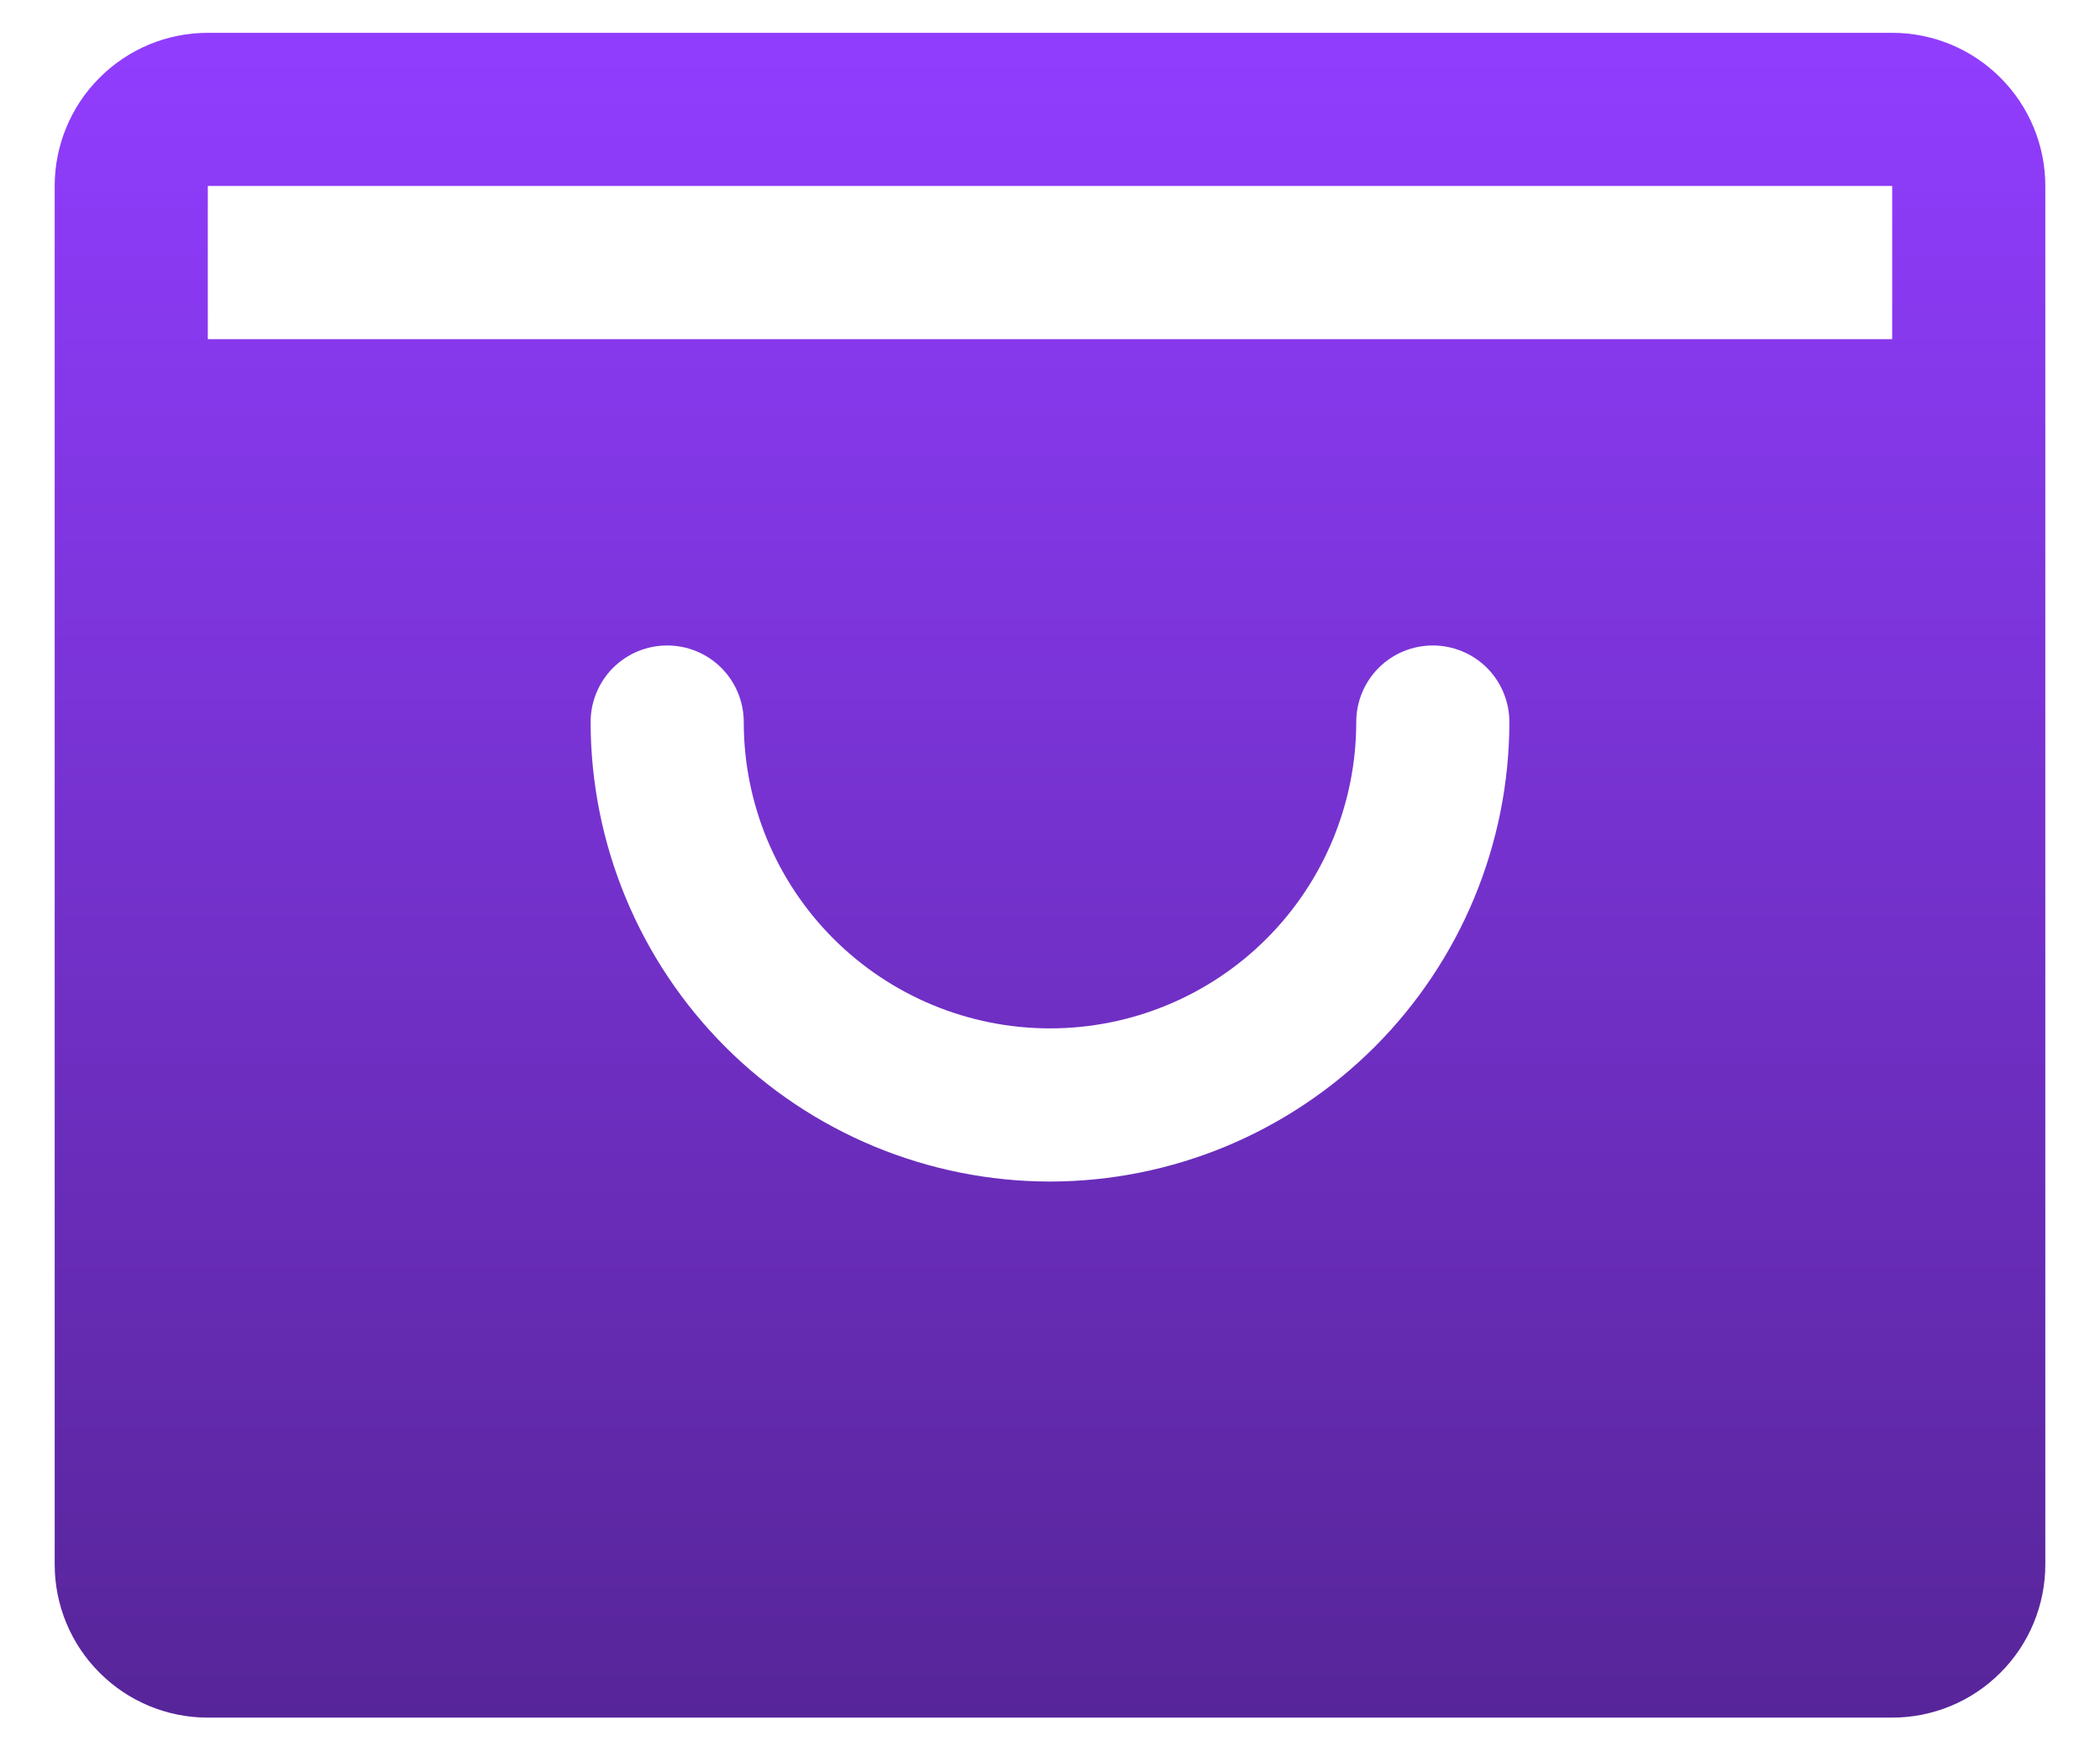
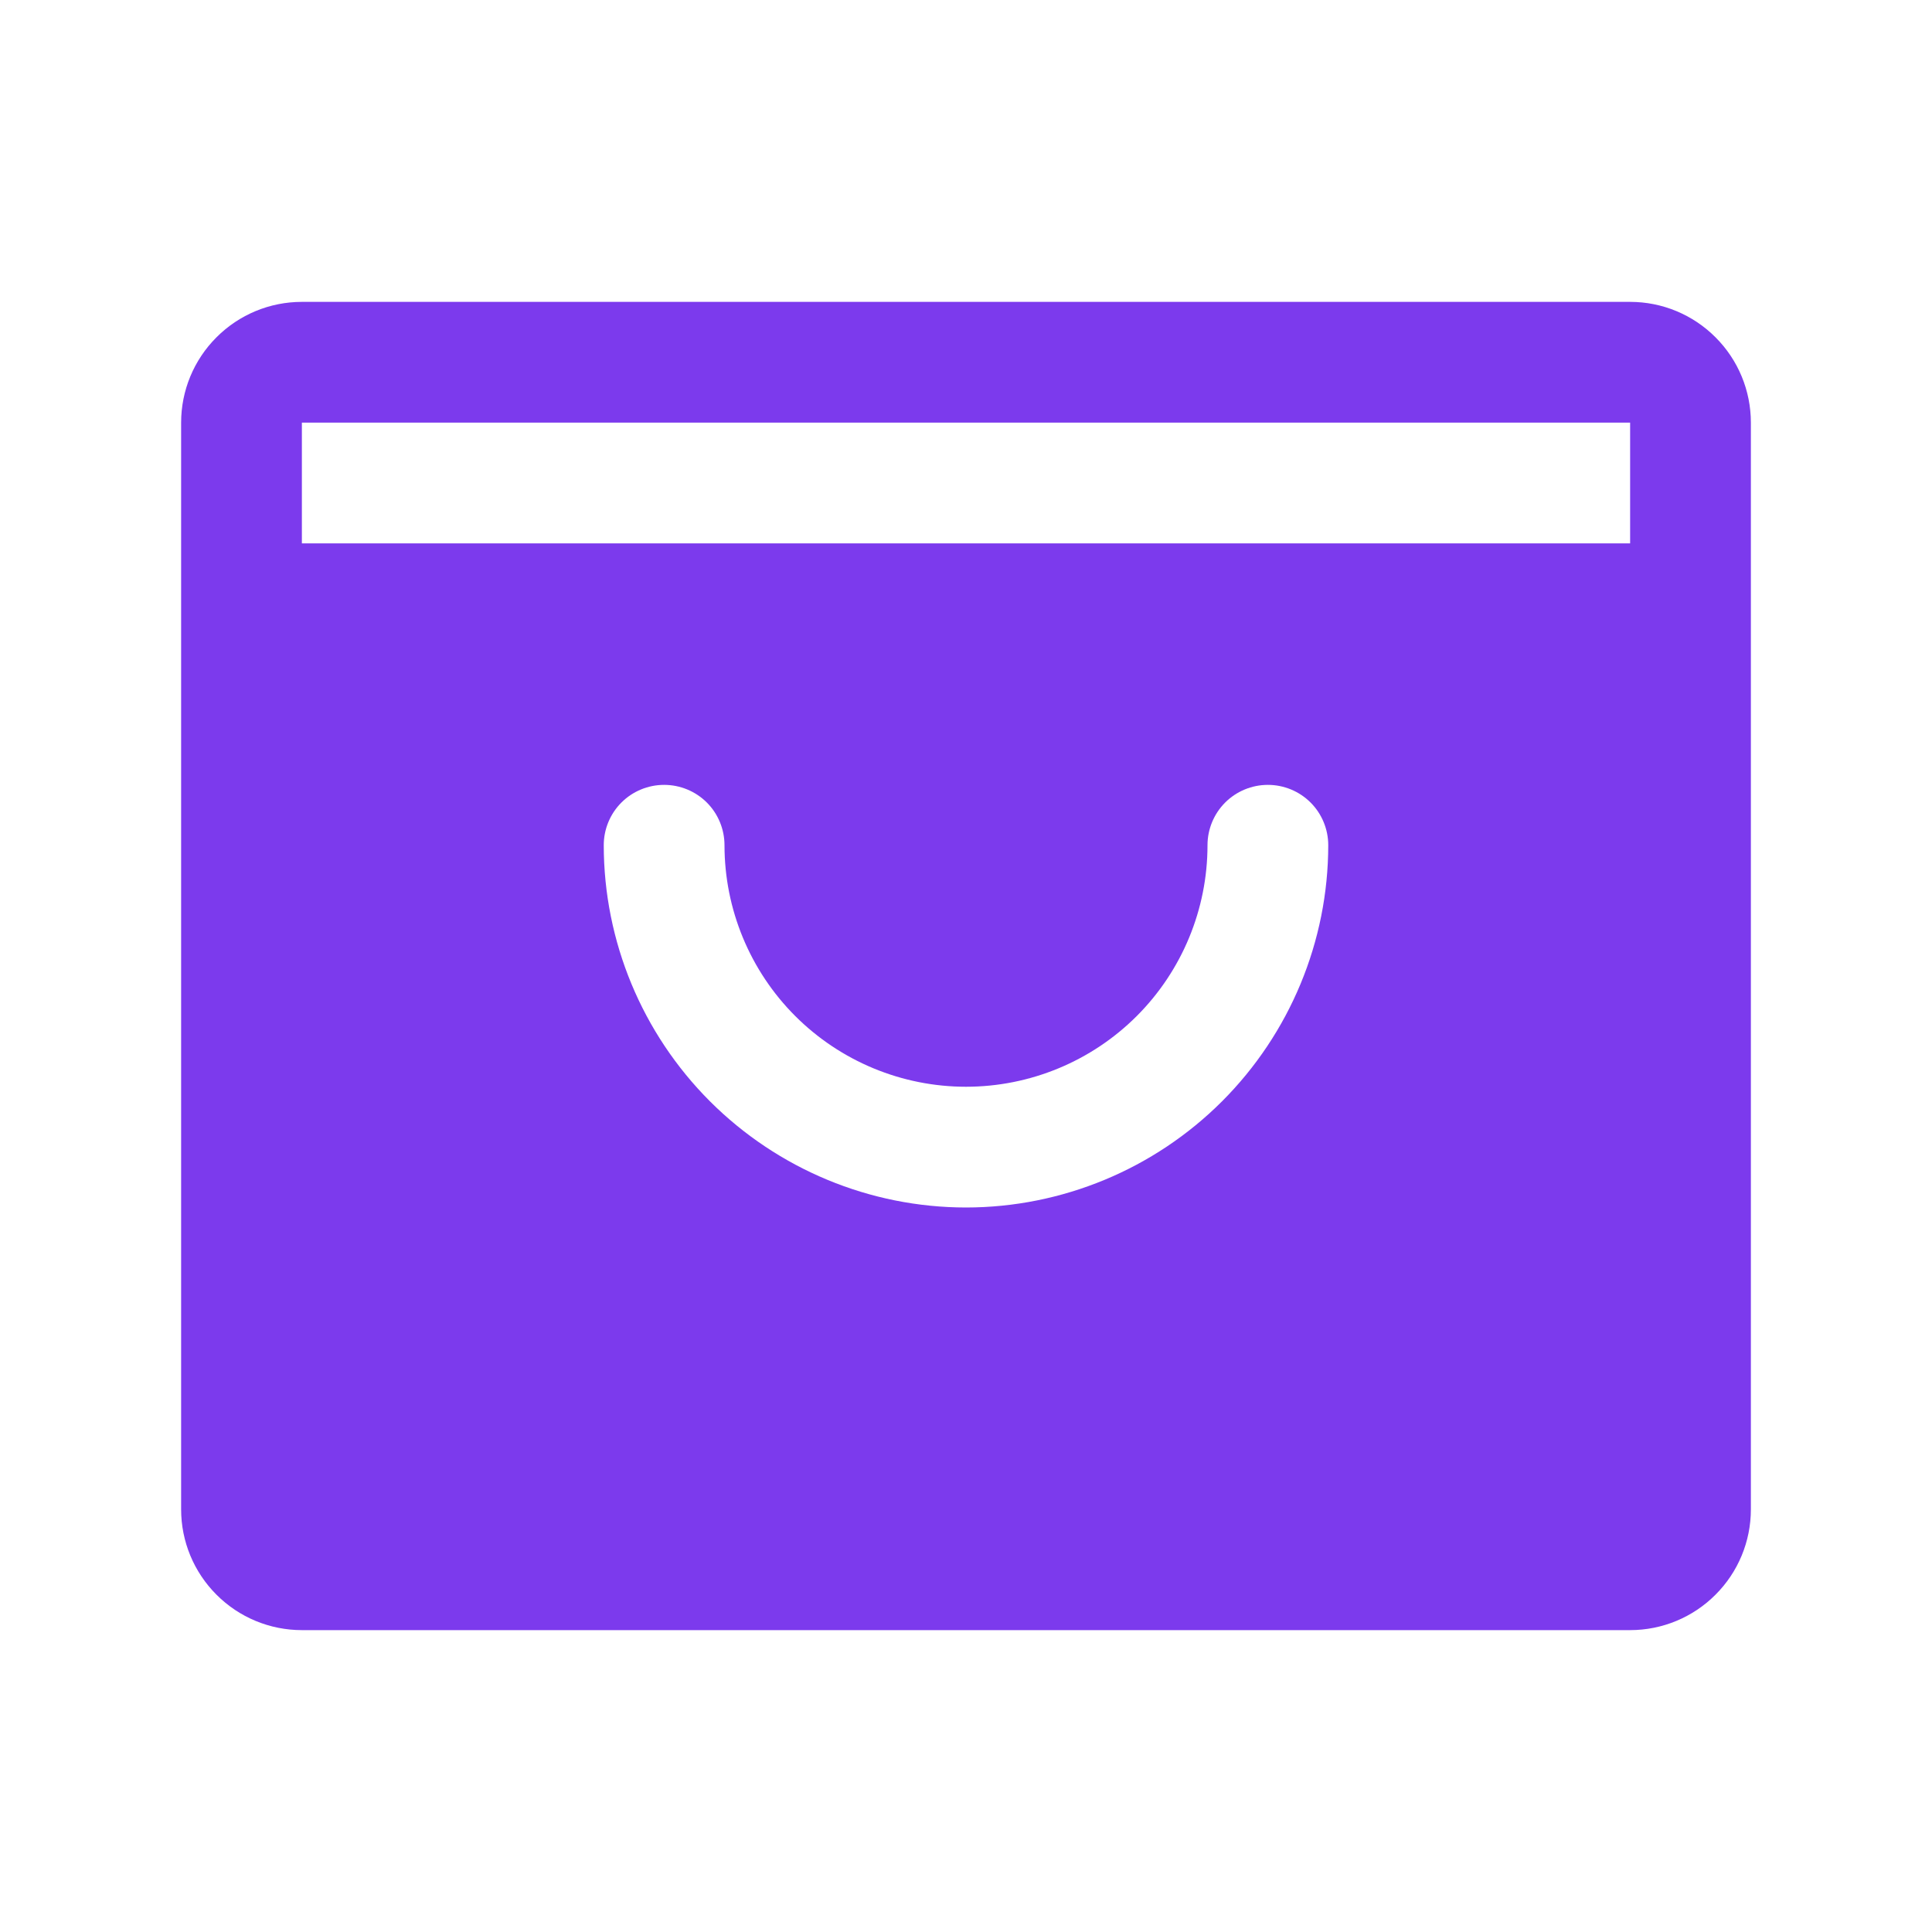
- <svg xmlns="http://www.w3.org/2000/svg" width="24" height="20" viewBox="0 0 24 20" fill="none">
-   <path d="M21.625 0.375H2.375C1.911 0.375 1.466 0.559 1.138 0.888C0.809 1.216 0.625 1.661 0.625 2.125V17.875C0.625 18.339 0.809 18.784 1.138 19.112C1.466 19.441 1.911 19.625 2.375 19.625H21.625C22.089 19.625 22.534 19.441 22.862 19.112C23.191 18.784 23.375 18.339 23.375 17.875V2.125C23.375 1.661 23.191 1.216 22.862 0.888C22.534 0.559 22.089 0.375 21.625 0.375ZM12 13.5C10.608 13.499 9.274 12.945 8.289 11.961C7.305 10.976 6.751 9.642 6.75 8.25C6.75 8.018 6.842 7.795 7.006 7.631C7.17 7.467 7.393 7.375 7.625 7.375C7.857 7.375 8.08 7.467 8.244 7.631C8.408 7.795 8.5 8.018 8.5 8.25C8.5 9.178 8.869 10.069 9.525 10.725C10.181 11.381 11.072 11.75 12 11.75C12.928 11.75 13.819 11.381 14.475 10.725C15.131 10.069 15.5 9.178 15.5 8.25C15.5 8.018 15.592 7.795 15.756 7.631C15.92 7.467 16.143 7.375 16.375 7.375C16.607 7.375 16.83 7.467 16.994 7.631C17.158 7.795 17.25 8.018 17.25 8.25C17.249 9.642 16.695 10.976 15.711 11.961C14.726 12.945 13.392 13.499 12 13.5ZM2.375 3.875V2.125H21.625V3.875H2.375Z" fill="url(#paint0_linear_181_396)" />
+ <svg xmlns="http://www.w3.org/2000/svg" width="28" height="28" viewBox="0 0 28 28" fill="none">
+   <path d="M23.625 4.375H4.375C3.911 4.375 3.466 4.559 3.138 4.888C2.809 5.216 2.625 5.661 2.625 6.125V21.875C2.625 22.339 2.809 22.784 3.138 23.112C3.466 23.441 3.911 23.625 4.375 23.625H23.625C24.089 23.625 24.534 23.441 24.862 23.112C25.191 22.784 25.375 22.339 25.375 21.875V6.125C25.375 5.661 25.191 5.216 24.862 4.888C24.534 4.559 24.089 4.375 23.625 4.375ZM14 17.5C12.608 17.499 11.274 16.945 10.289 15.961C9.305 14.976 8.751 13.642 8.75 12.25C8.75 12.018 8.842 11.795 9.006 11.631C9.17 11.467 9.393 11.375 9.625 11.375C9.857 11.375 10.08 11.467 10.244 11.631C10.408 11.795 10.5 12.018 10.5 12.25C10.5 13.178 10.869 14.069 11.525 14.725C12.181 15.381 13.072 15.75 14 15.75C14.928 15.75 15.819 15.381 16.475 14.725C17.131 14.069 17.5 13.178 17.5 12.25C17.5 12.018 17.592 11.795 17.756 11.631C17.92 11.467 18.143 11.375 18.375 11.375C18.607 11.375 18.83 11.467 18.994 11.631C19.158 11.795 19.25 12.018 19.25 12.25C19.249 13.642 18.695 14.976 17.711 15.961C16.727 16.945 15.392 17.499 14 17.5ZM4.375 7.875V6.125H23.625V7.875H4.375Z" fill="url(#paint0_linear_177_2634)" />
  <defs>
-     <linearGradient id="paint0_linear_181_396" x1="12" y1="0.375" x2="12" y2="19.625" gradientUnits="userSpaceOnUse">
-       <stop stop-color="#913DFF" />
-       <stop offset="1" stop-color="#572599" />
+     <linearGradient id="paint0_linear_177_2634" x1="14" y1="4.375" x2="14" y2="23.625" gradientUnits="userSpaceOnUse">
+       <stop stop-color="#7C3AED" />
+       <stop offset="1" stop-color="#7C3AED" />
    </linearGradient>
  </defs>
</svg>
